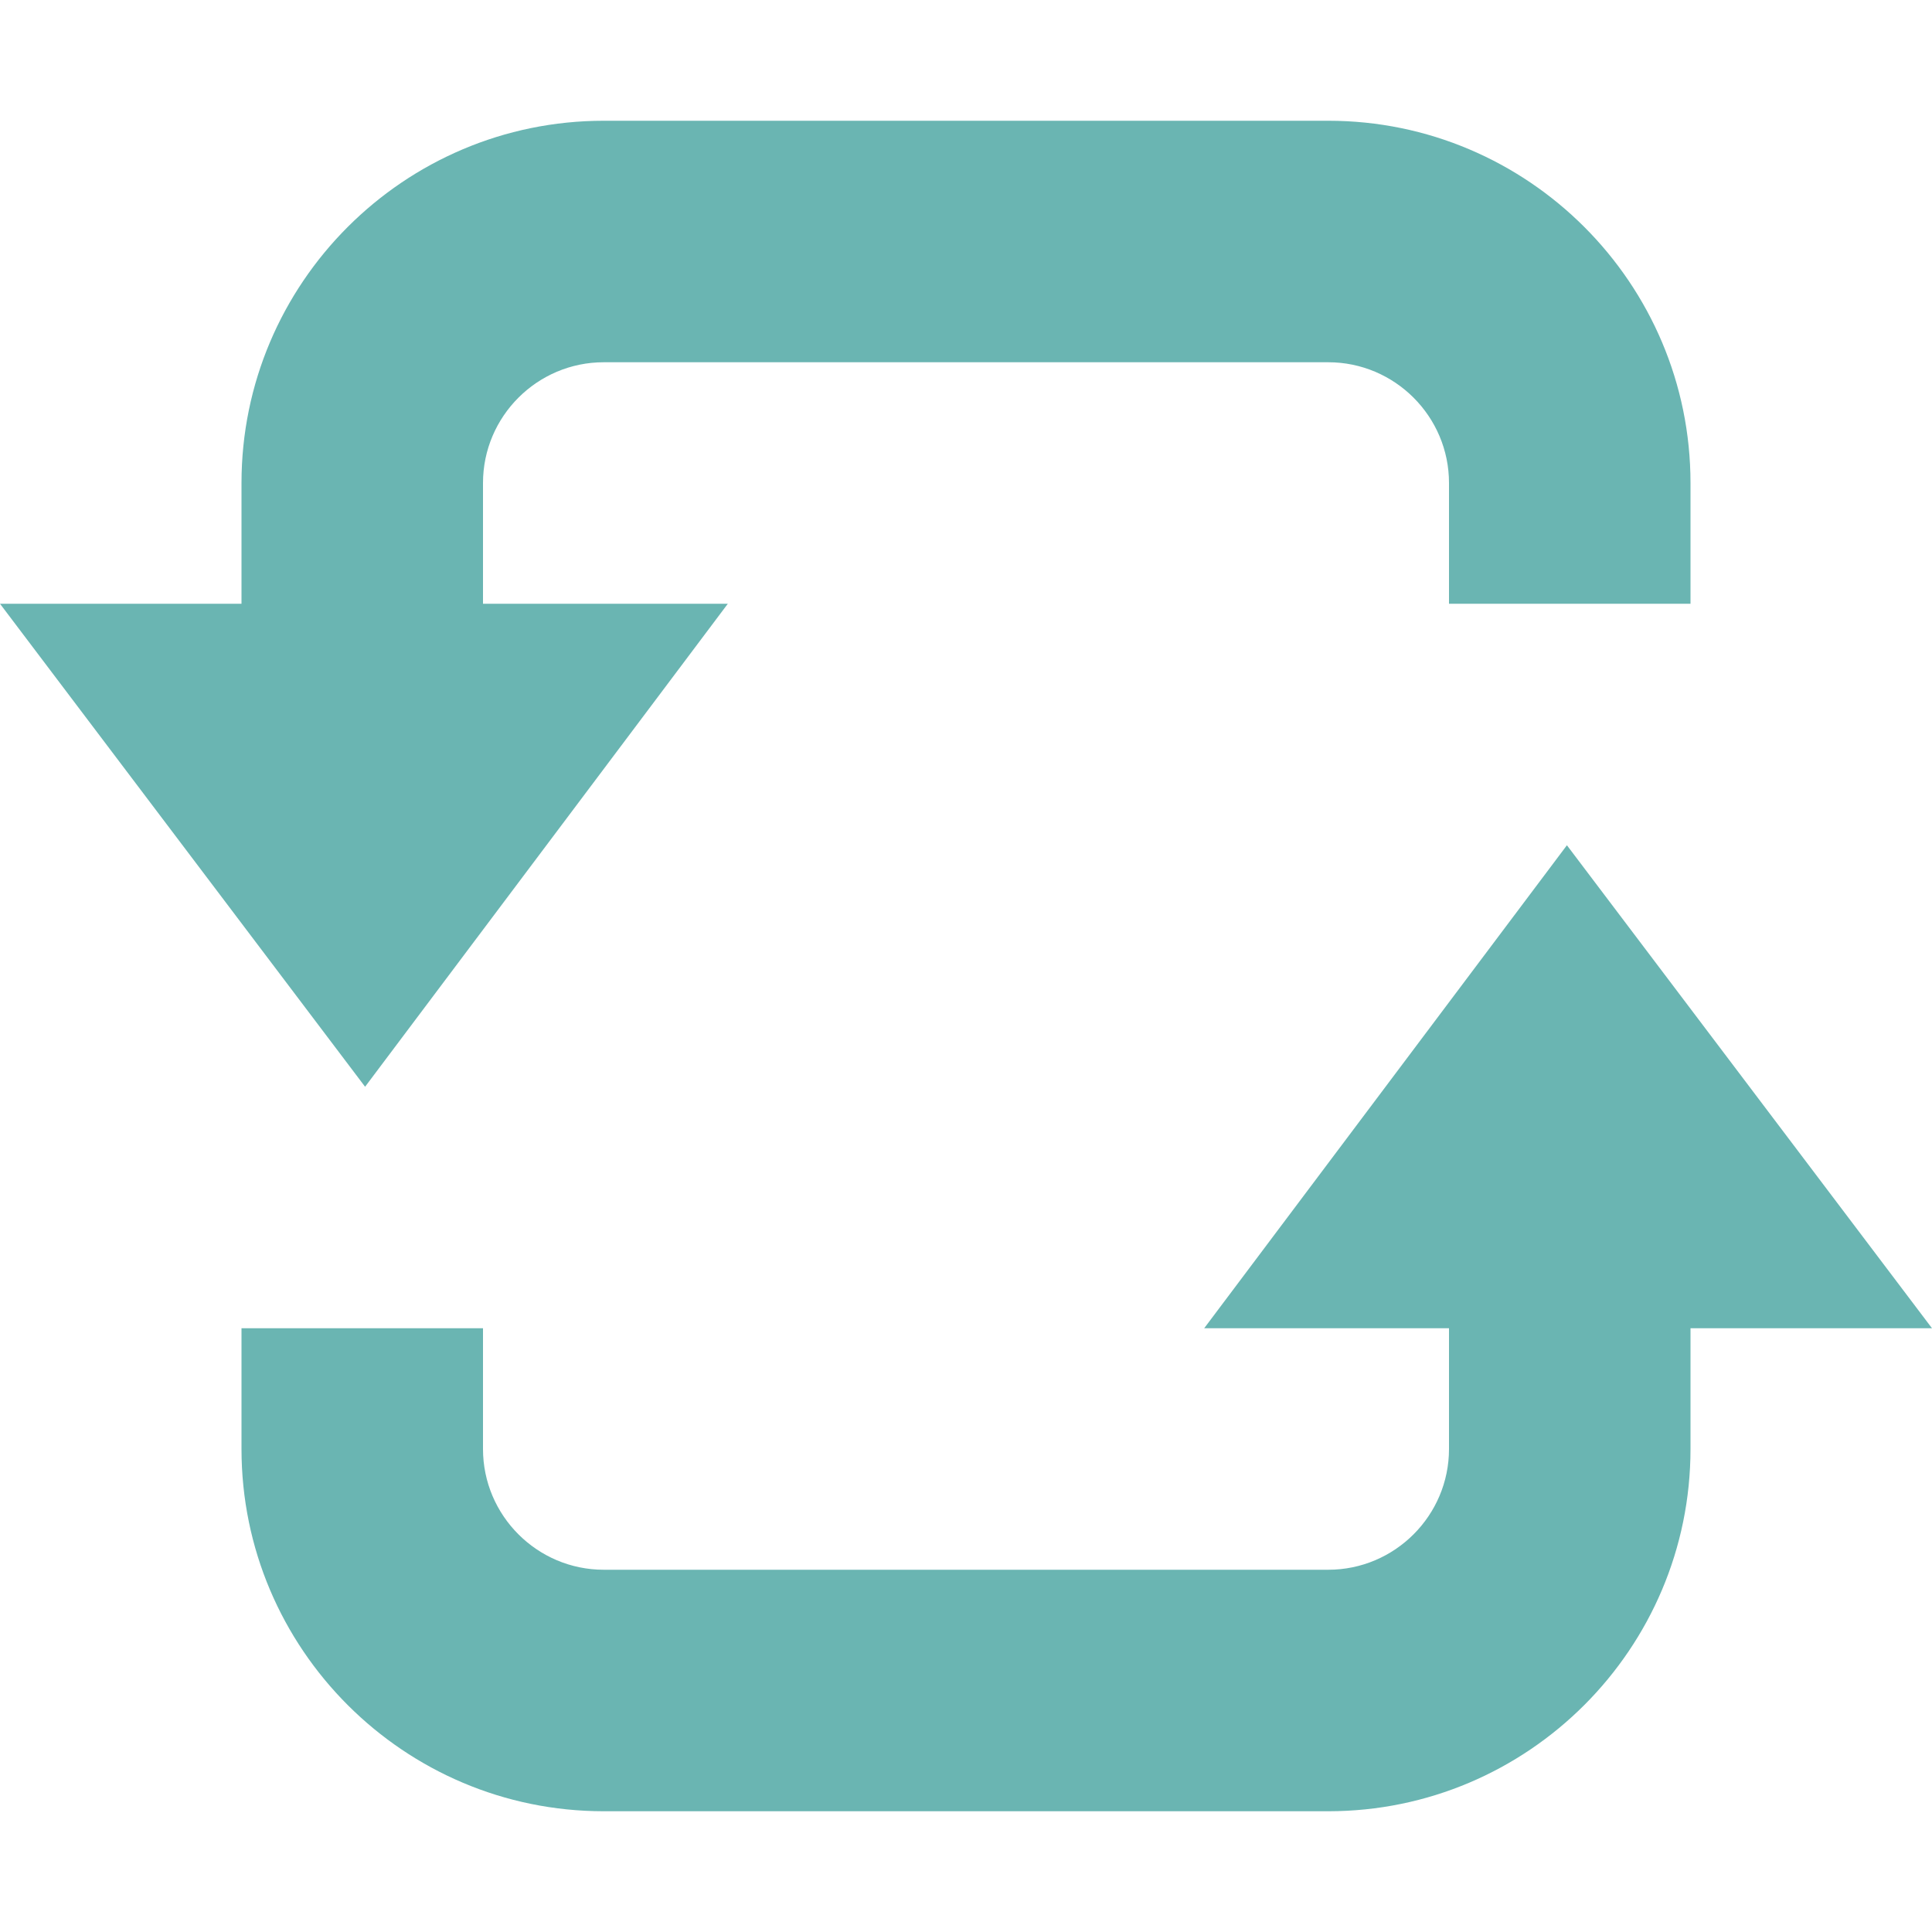
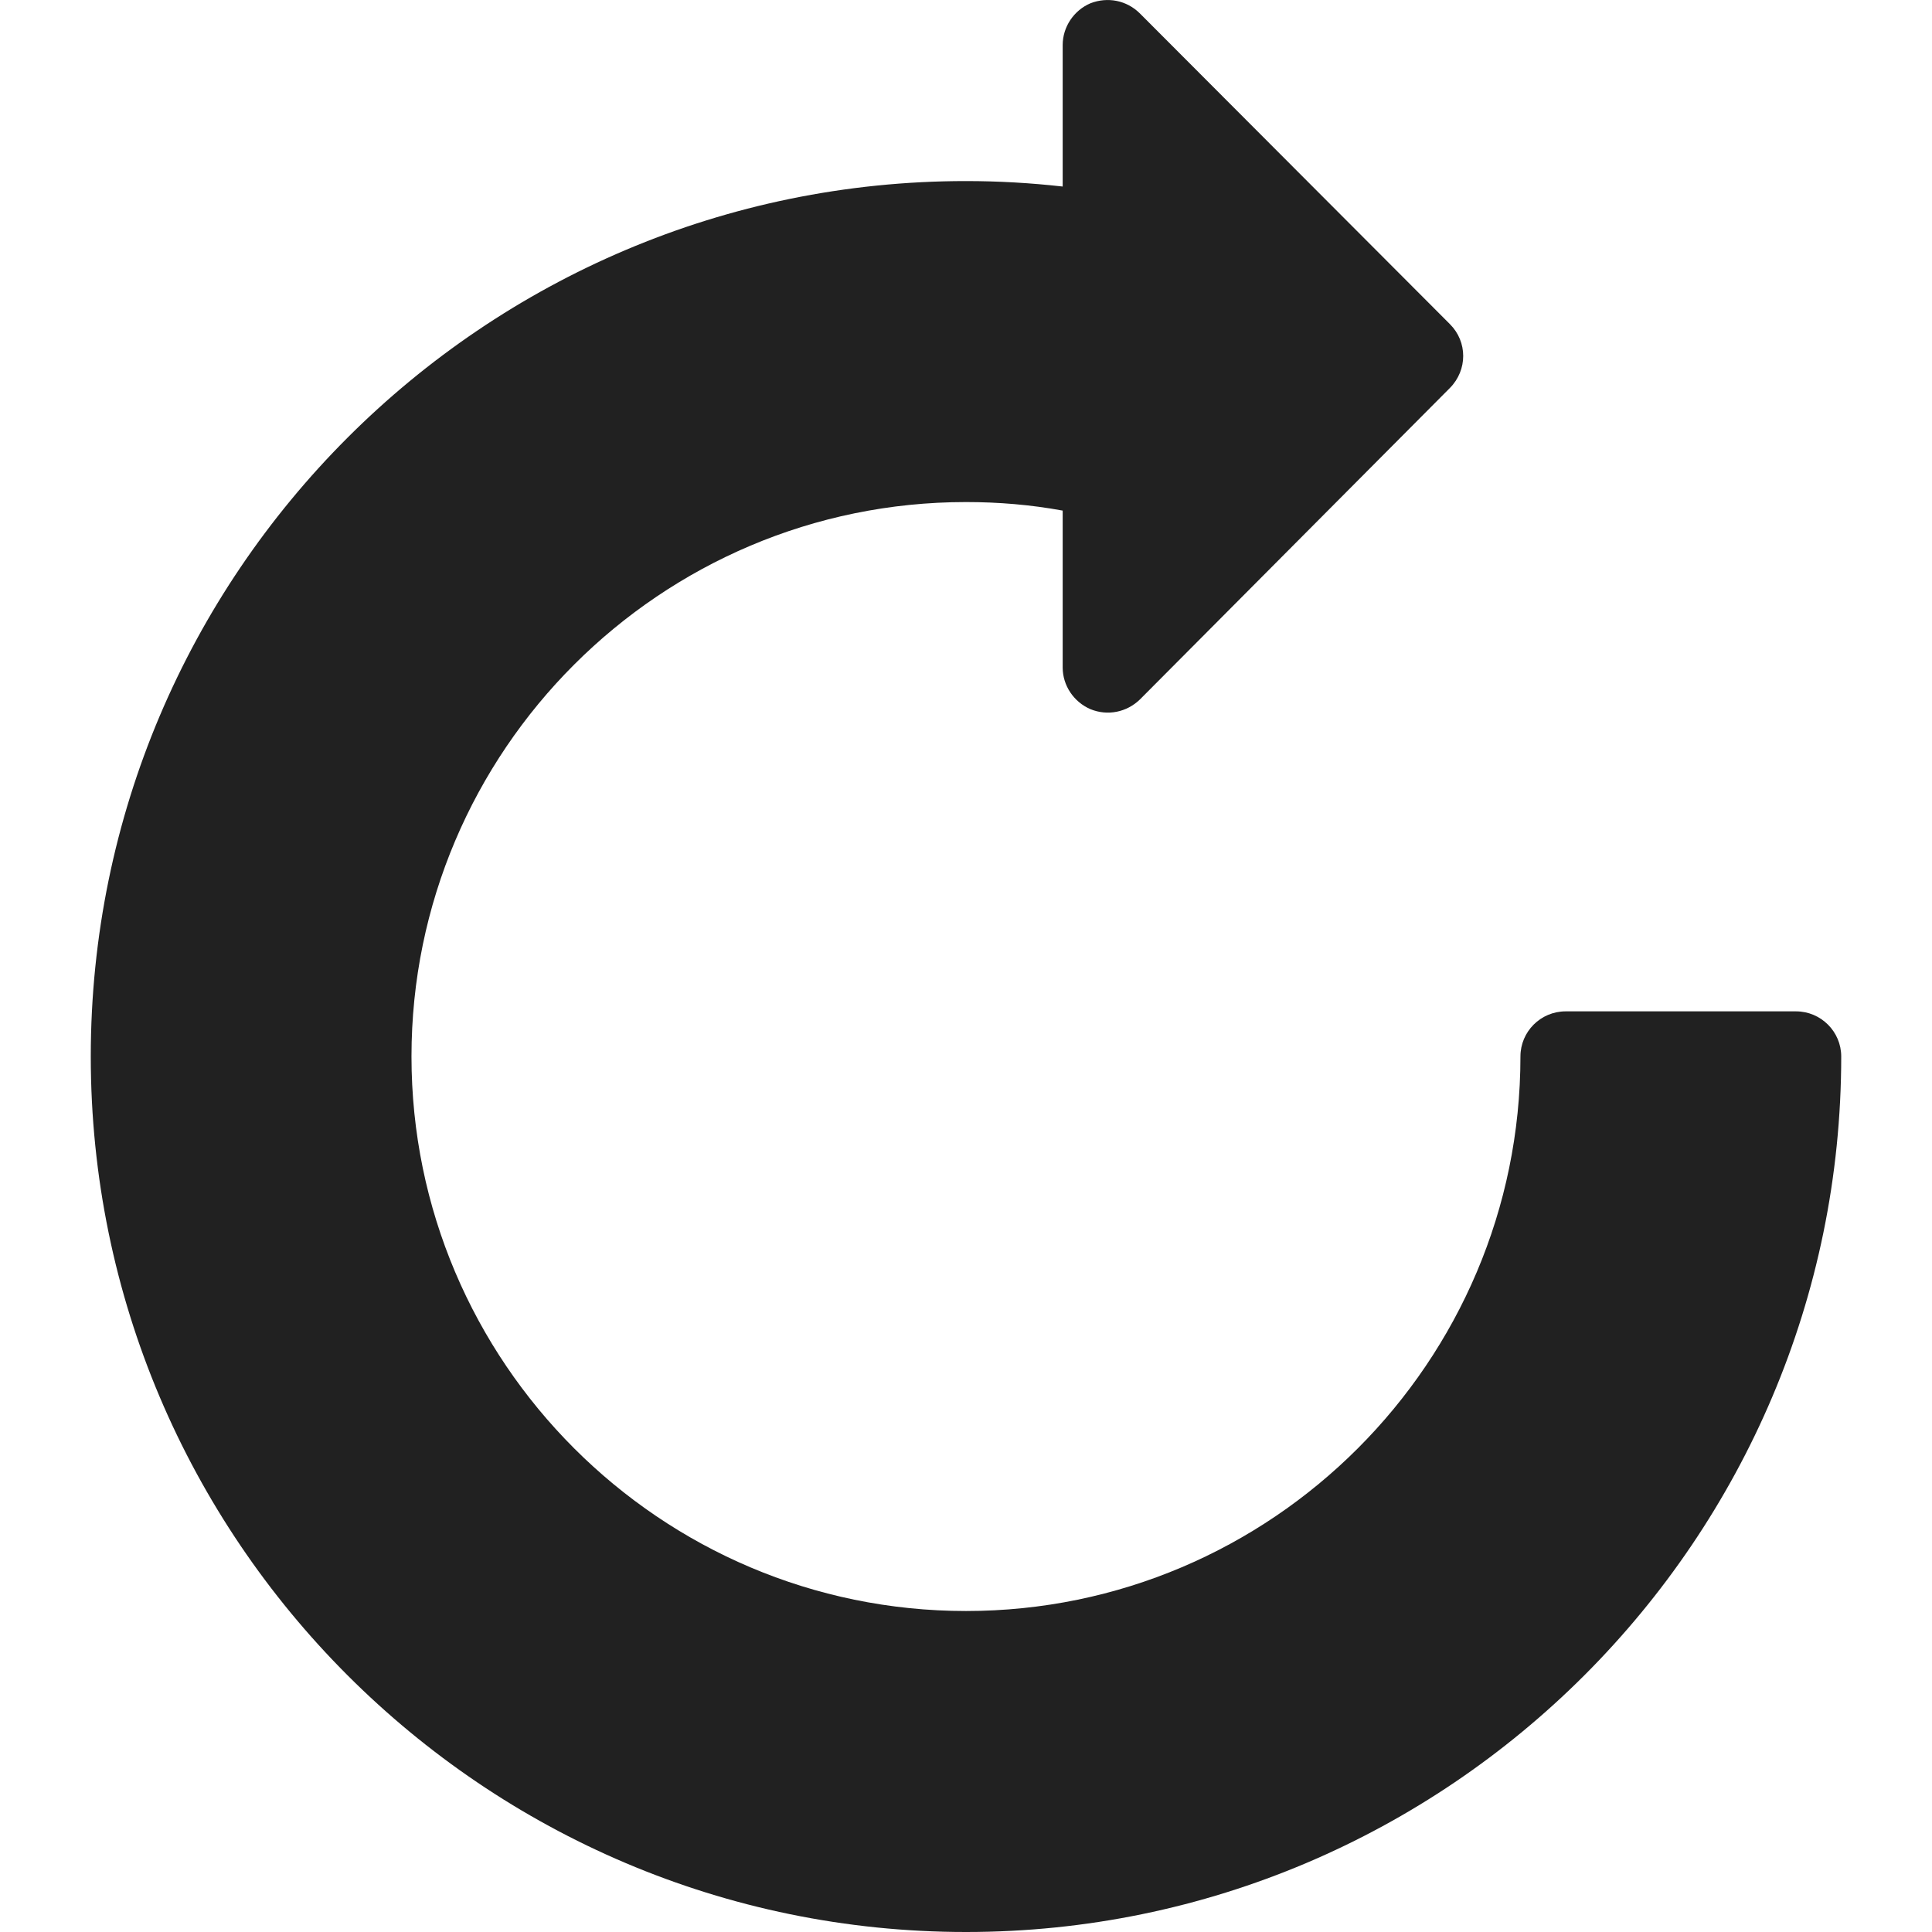
- <svg xmlns="http://www.w3.org/2000/svg" version="1.1" id="Capa_1" x="0px" y="0px" viewBox="0 0 32 32" style="enable-background:new 0 0 32 32;" xml:space="preserve" width="512px" height="512px">
+ <svg xmlns="http://www.w3.org/2000/svg" version="1.1" id="Capa_1" x="0px" y="0px" viewBox="0 0 28.265 28.265" style="enable-background:new 0 0 28.265 28.265;" xml:space="preserve" width="512px" height="512px">
  <g>
-     <g id="loop_x5F_alt2">
-       <g>
-         <path d="M19.945,22l6.008-8L32,22h-4v2c0,3.309-2.691,6-6,6H10c-3.309,0-6-2.691-6-6v-2h4v2     c0,1.102,0.898,2,2,2h12c1.102,0,2-0.898,2-2v-2H19.945z" fill="#6ab5b2" />
-         <path d="M12.055,10l-6.008,8L0,10h4V8c0-3.309,2.691-6,6-6h12c3.309,0,6,2.691,6,6v2h-4V8     c0-1.102-0.898-2-2-2H10C8.898,6,8,6.898,8,8v2H12.055z" fill="#6ab5b2" />
-       </g>
-     </g>
+     <path d="M14.133,28.265c-7.061,0-12.805-5.75-12.805-12.809c0-7.06,5.744-12.807,12.805-12.807c0.469,0,0.943,0.027,1.414,0.08   v-2.07c0-0.266,0.164-0.508,0.406-0.611c0.252-0.098,0.531-0.043,0.723,0.148l4.537,4.547c0.258,0.258,0.258,0.67,0,0.932   l-4.535,4.557c-0.193,0.188-0.473,0.246-0.725,0.143c-0.242-0.104-0.406-0.344-0.406-0.609V7.47   c-0.469-0.086-0.941-0.125-1.414-0.125c-4.473,0-8.113,3.639-8.113,8.111c0,4.471,3.641,8.113,8.113,8.113s8.111-3.643,8.111-8.113   c0-0.363,0.295-0.66,0.662-0.66h3.369c0.365,0,0.662,0.297,0.662,0.66C26.937,22.515,21.189,28.265,14.133,28.265z" fill="#212121" />
+     <g>
+ 	</g>
+     <g>
+ 	</g>
+     <g>
+ 	</g>
+     <g>
+ 	</g>
+     <g>
+ 	</g>
+     <g>
+ 	</g>
+     <g>
+ 	</g>
+     <g>
+ 	</g>
+     <g>
+ 	</g>
+     <g>
+ 	</g>
+     <g>
+ 	</g>
+     <g>
+ 	</g>
+     <g>
+ 	</g>
+     <g>
+ 	</g>
+     <g>
+ 	</g>
  </g>
  <g>
</g>
  <g>
</g>
  <g>
</g>
  <g>
</g>
  <g>
</g>
  <g>
</g>
  <g>
</g>
  <g>
</g>
  <g>
</g>
  <g>
</g>
  <g>
</g>
  <g>
</g>
  <g>
</g>
  <g>
</g>
  <g>
</g>
</svg>
